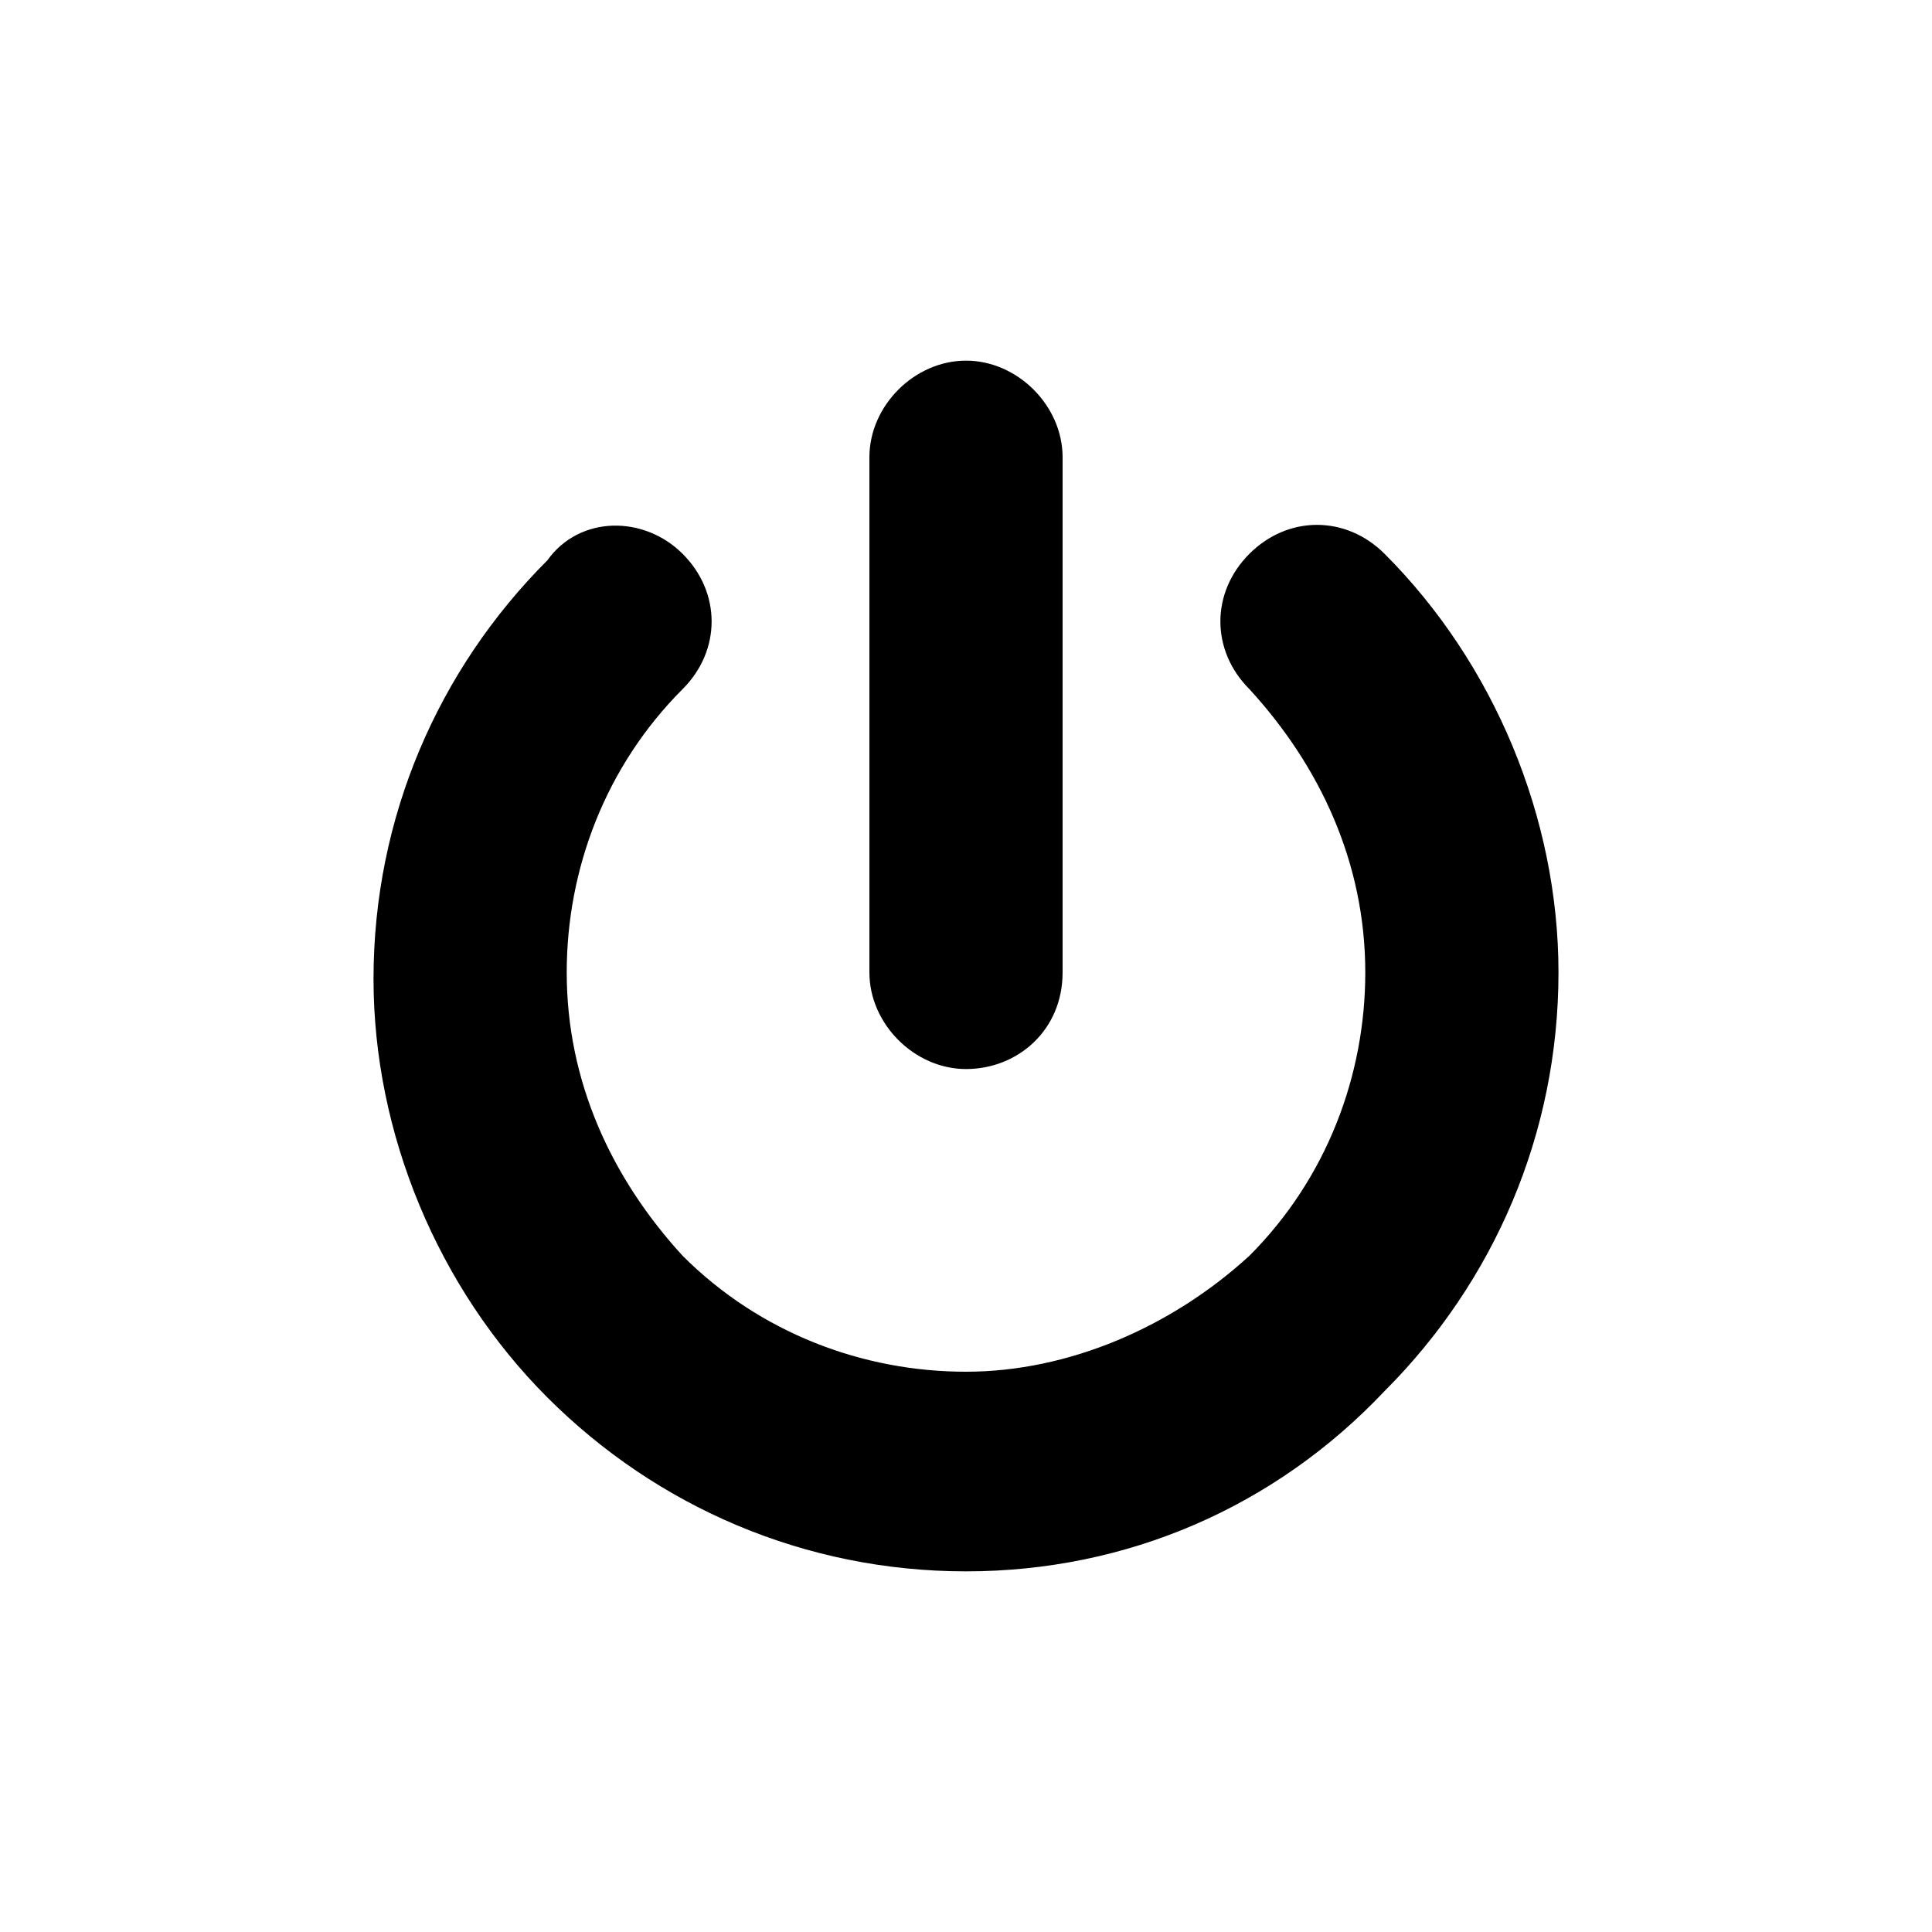
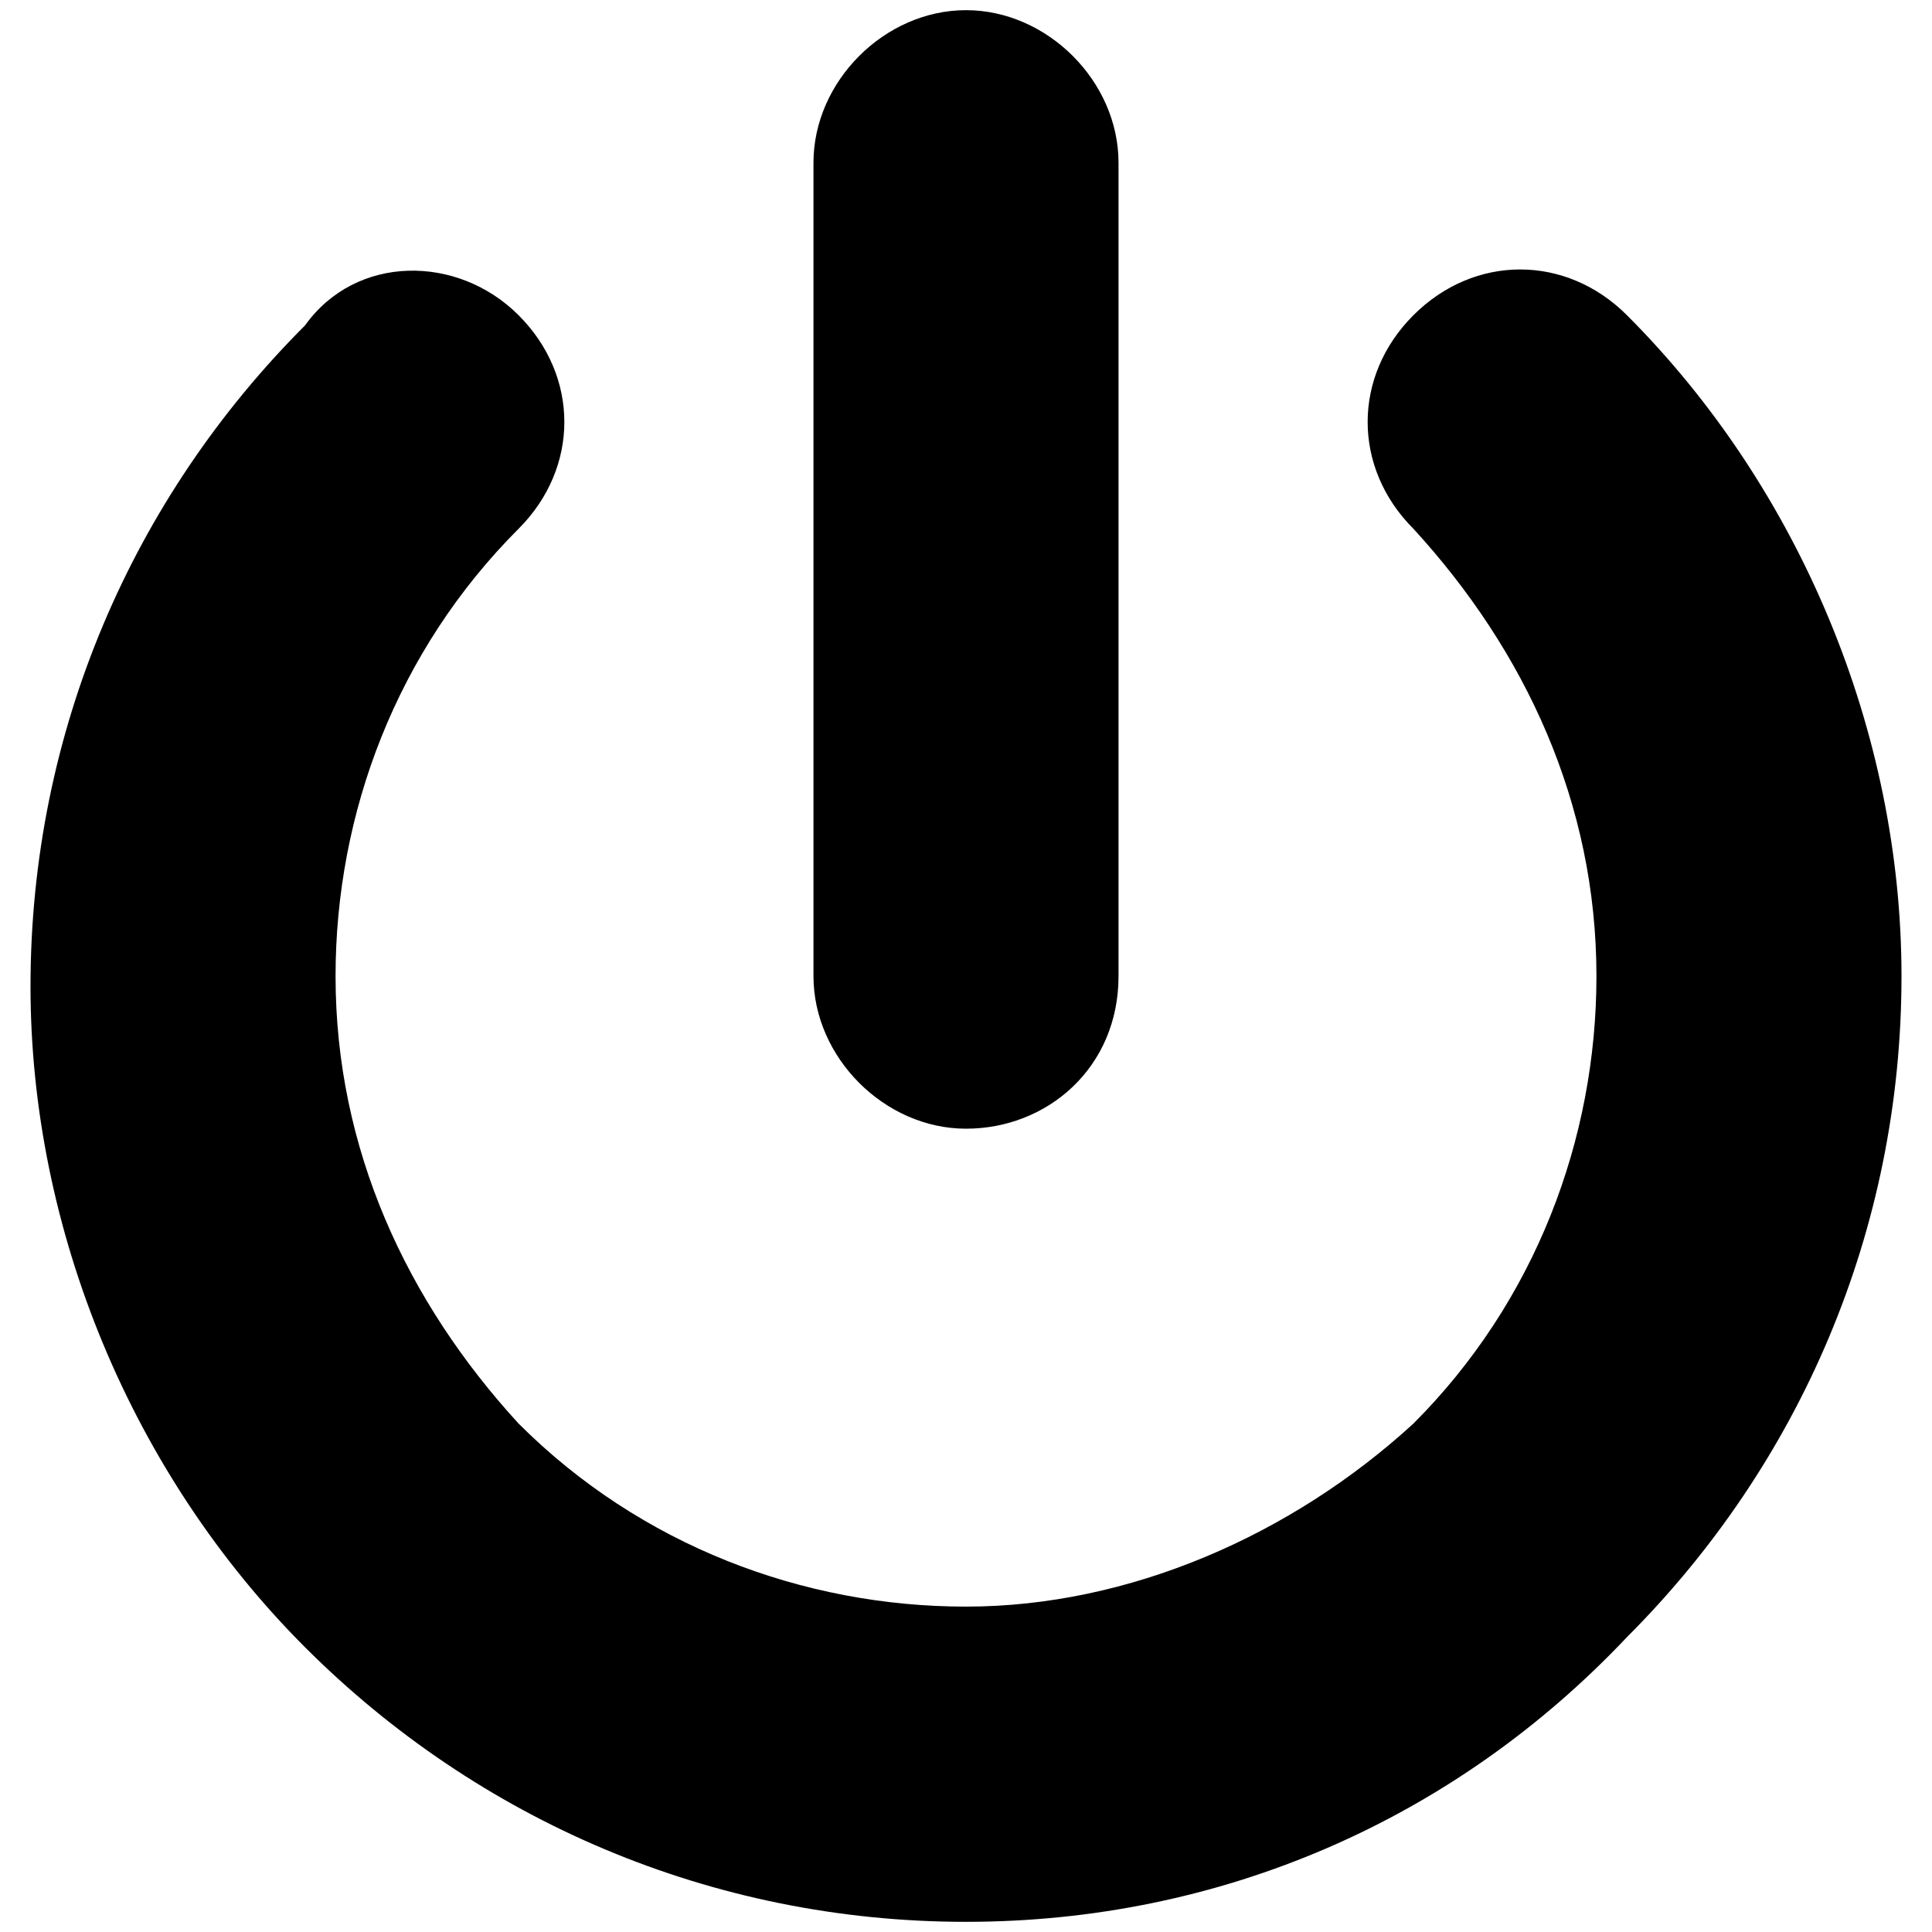
- <svg viewBox="0 0 30 30">
+ <svg xmlns="http://www.w3.org/2000/svg" version="1.1" id="Layer_1" x="0px" y="0px" viewBox="0 0 19 19" style="enable-background:new 0 0 19 19;" xml:space="preserve">
  <g>
-     <path class="oc-icon-indicator" d="M15,24.4c-2.5,0-4.8-1-6.5-2.7c-1.7-1.7-2.7-4.1-2.7-6.5c0-2.5,1-4.8,2.7-6.5C9,8,10,8,10.6,8.6s0.6,1.5,0,2.1   c-1.2,1.2-1.8,2.8-1.8,4.4c0,1.7,0.7,3.2,1.8,4.4c1.2,1.2,2.8,1.8,4.4,1.8s3.2-0.7,4.4-1.8c1.2-1.2,1.8-2.8,1.8-4.4   c0-1.7-0.7-3.2-1.8-4.4c-0.6-0.6-0.6-1.5,0-2.1s1.5-0.6,2.1,0c1.7,1.7,2.7,4.1,2.7,6.5c0,2.5-1,4.8-2.7,6.5   C19.8,23.4,17.5,24.4,15,24.4z" />
-     <path class="oc-icon-indicator" d="M15,16.6c-0.8,0-1.5-0.7-1.5-1.5v-8c0-0.8,0.7-1.5,1.5-1.5s1.5,0.7,1.5,1.5v8C16.5,16,15.8,16.6,15,16.6z" />
+     <path class="oc-icon-indicator" d="M9.5,18.9c-2.5,0-4.8-1-6.5-2.7s-2.7-4.1-2.7-6.5c0-2.5,1-4.8,2.7-6.5c0.5-0.7,1.5-0.7,2.1-0.1s0.6,1.5,0,2.1   C3.9,6.4,3.3,8,3.3,9.6c0,1.7,0.7,3.2,1.8,4.4c1.2,1.2,2.8,1.8,4.4,1.8s3.2-0.7,4.4-1.8c1.2-1.2,1.8-2.8,1.8-4.4   c0-1.7-0.7-3.2-1.8-4.4c-0.6-0.6-0.6-1.5,0-2.1s1.5-0.6,2.1,0c1.7,1.7,2.7,4.1,2.7,6.5c0,2.5-1,4.8-2.7,6.5   C14.3,17.9,12,18.9,9.5,18.9z" />
+     <path class="oc-icon-indicator" d="M9.5,11.1C8.7,11.1,8,10.4,8,9.6v-8c0-0.8,0.7-1.5,1.5-1.5c0.8,0,1.5,0.7,1.5,1.5v8C11,10.5,10.3,11.1,9.5,11.1z" />
  </g>
</svg>
